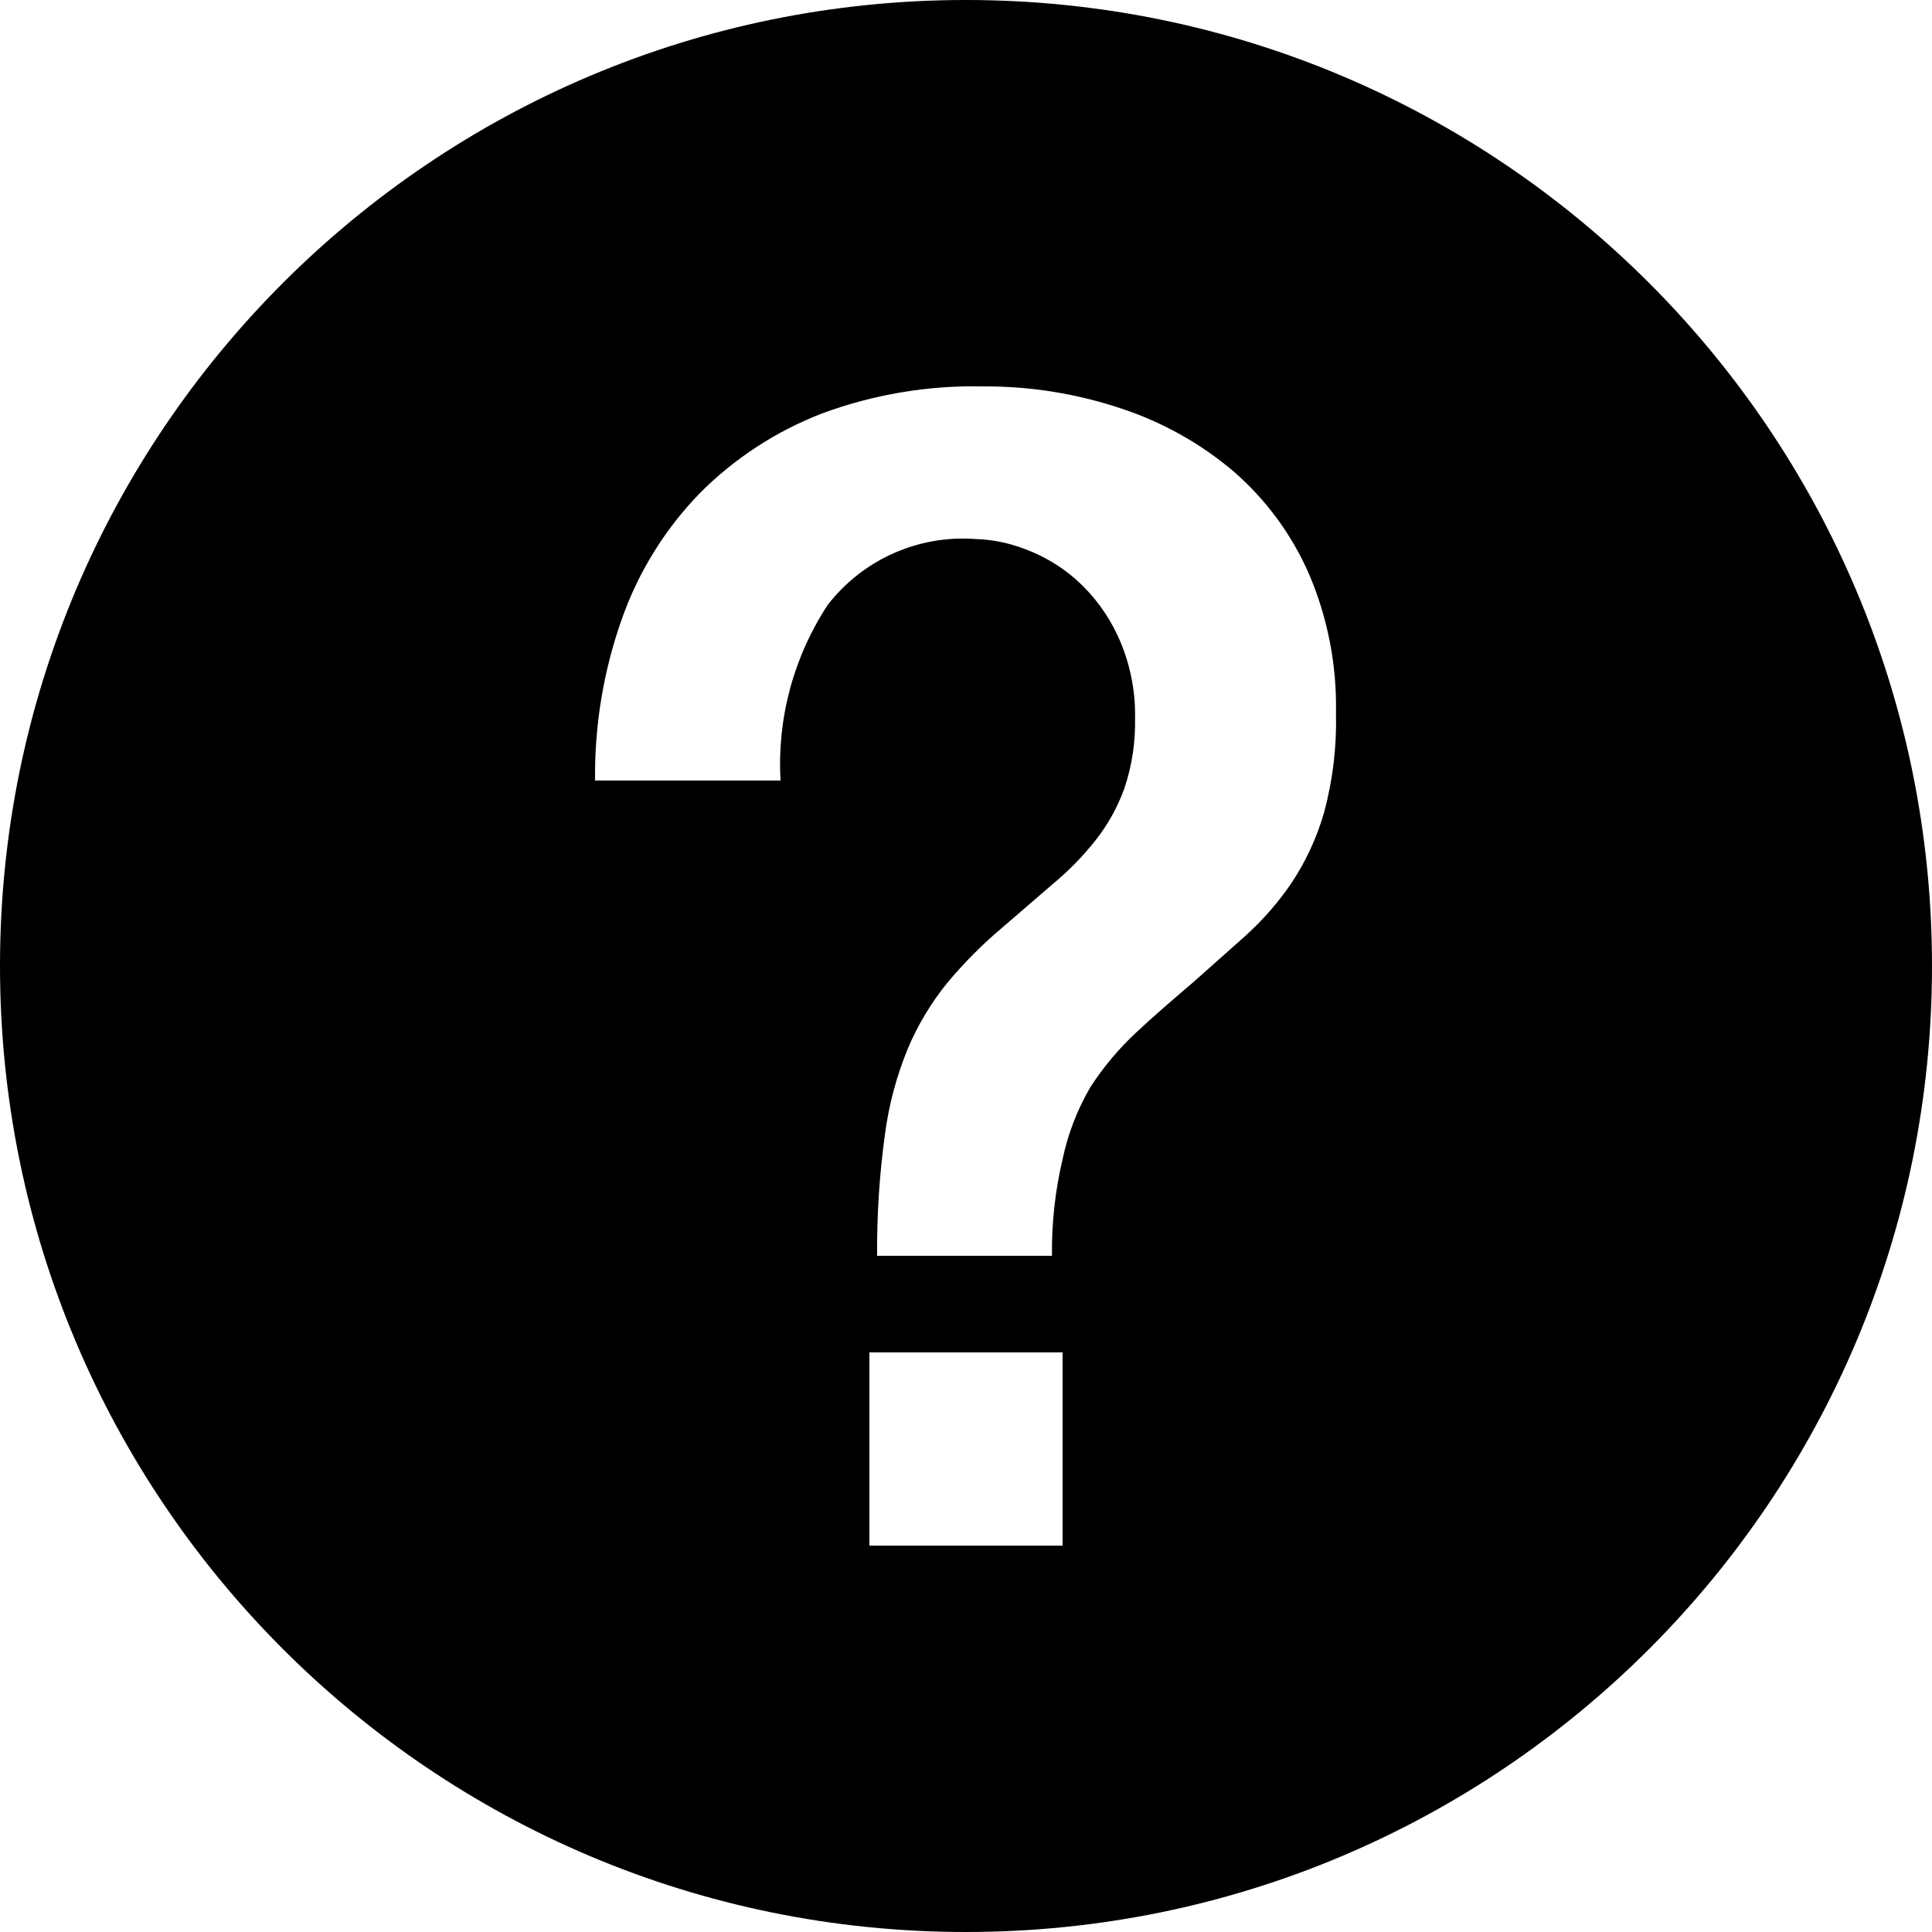
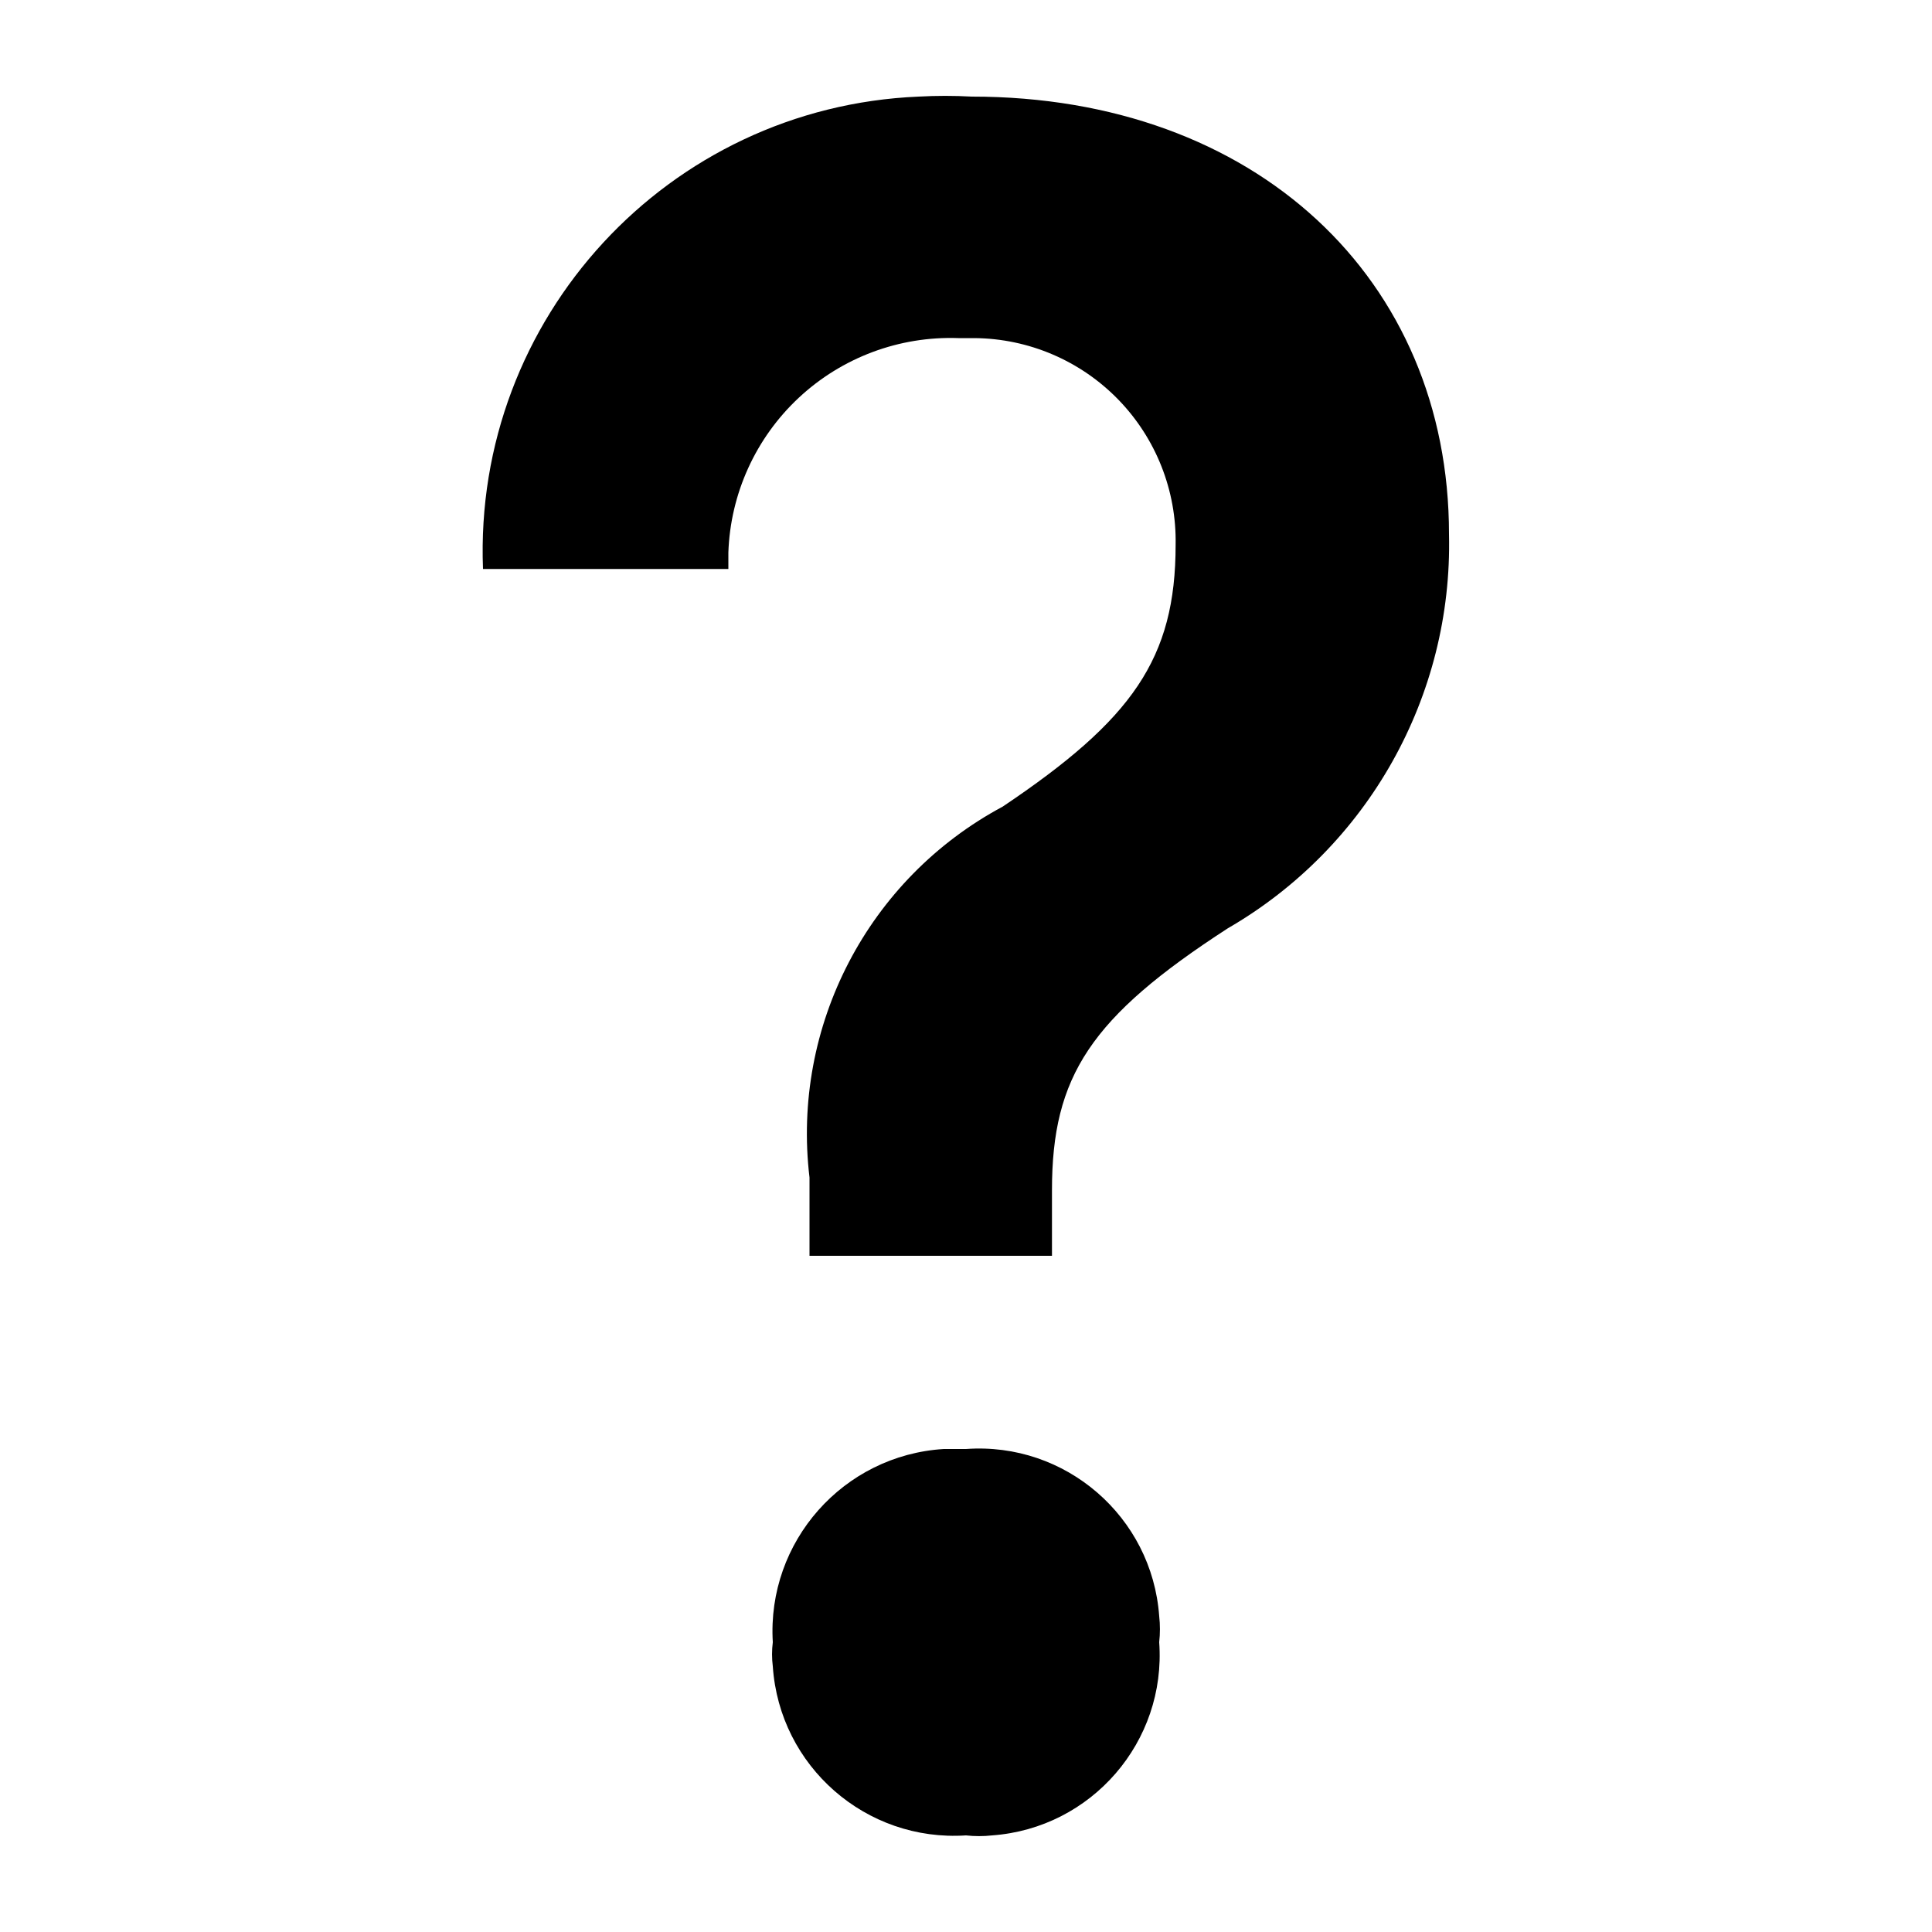
<svg xmlns="http://www.w3.org/2000/svg" width="20" height="20" viewBox="0 0 20 20">
-   <path d="M10 0a10 10 0 1 0 10 10A10 10 0 0 0 10 0zm1 16H9v-2h2zm2.71-7.6a2.63 2.63 0 0 1-.34.74 3.06 3.06 0 0 1-.48.55l-.54.48c-.21.18-.41.35-.59.52a3 3 0 0 0-.47.56A2.49 2.49 0 0 0 11 12a4.12 4.12 0 0 0-.11 1H9.08a8.68 8.68 0 0 1 .08-1.25 3.54 3.54 0 0 1 .24-.9 2.81 2.81 0 0 1 .41-.68 4.63 4.63 0 0 1 .58-.58l.51-.44a3 3 0 0 0 .44-.45 1.92 1.92 0 0 0 .3-.54 2.13 2.13 0 0 0 .11-.72 1.94 1.94 0 0 0-.18-.86 1.79 1.79 0 0 0-.43-.58 1.69 1.69 0 0 0-.54-.32 1.55 1.55 0 0 0-.5-.1 1.77 1.77 0 0 0-1.53.68 3 3 0 0 0-.49 1.82H6.16a4.84 4.84 0 0 1 .28-1.68 3.57 3.57 0 0 1 .8-1.29 3.62 3.62 0 0 1 1.27-.83A4.52 4.52 0 0 1 10.18 4a4.42 4.42 0 0 1 1.43.23 3.48 3.48 0 0 1 1.16.65 3 3 0 0 1 .78 1.06 3.49 3.49 0 0 1 .28 1.44 3.63 3.63 0 0 1-.12 1.02z" />
+   <path d="M10.06 1C13 1 15 2.89 15 5.53a4.59 4.59 0 0 1-2.29 4.08c-1.42.92-1.82 1.53-1.82 2.71V13H8.38v-.81a3.84 3.84 0 0 1 2-3.84c1.34-.9 1.79-1.53 1.79-2.71a2.1 2.1 0 0 0-2.08-2.14h-.17a2.3 2.3 0 0 0-2.38 2.22v.17H5A4.71 4.71 0 0 1 9.51 1a5 5 0 0 1 .55 0zM8 17a1.89 1.89 0 0 1 1.77-2H10a1.87 1.87 0 0 1 2 1.73 1.22 1.22 0 0 1 0 .27 1.87 1.87 0 0 1-1.73 2 1.22 1.22 0 0 1-.27 0 1.88 1.88 0 0 1-2-1.75A1 1 0 0 1 8 17z" />
</svg>
